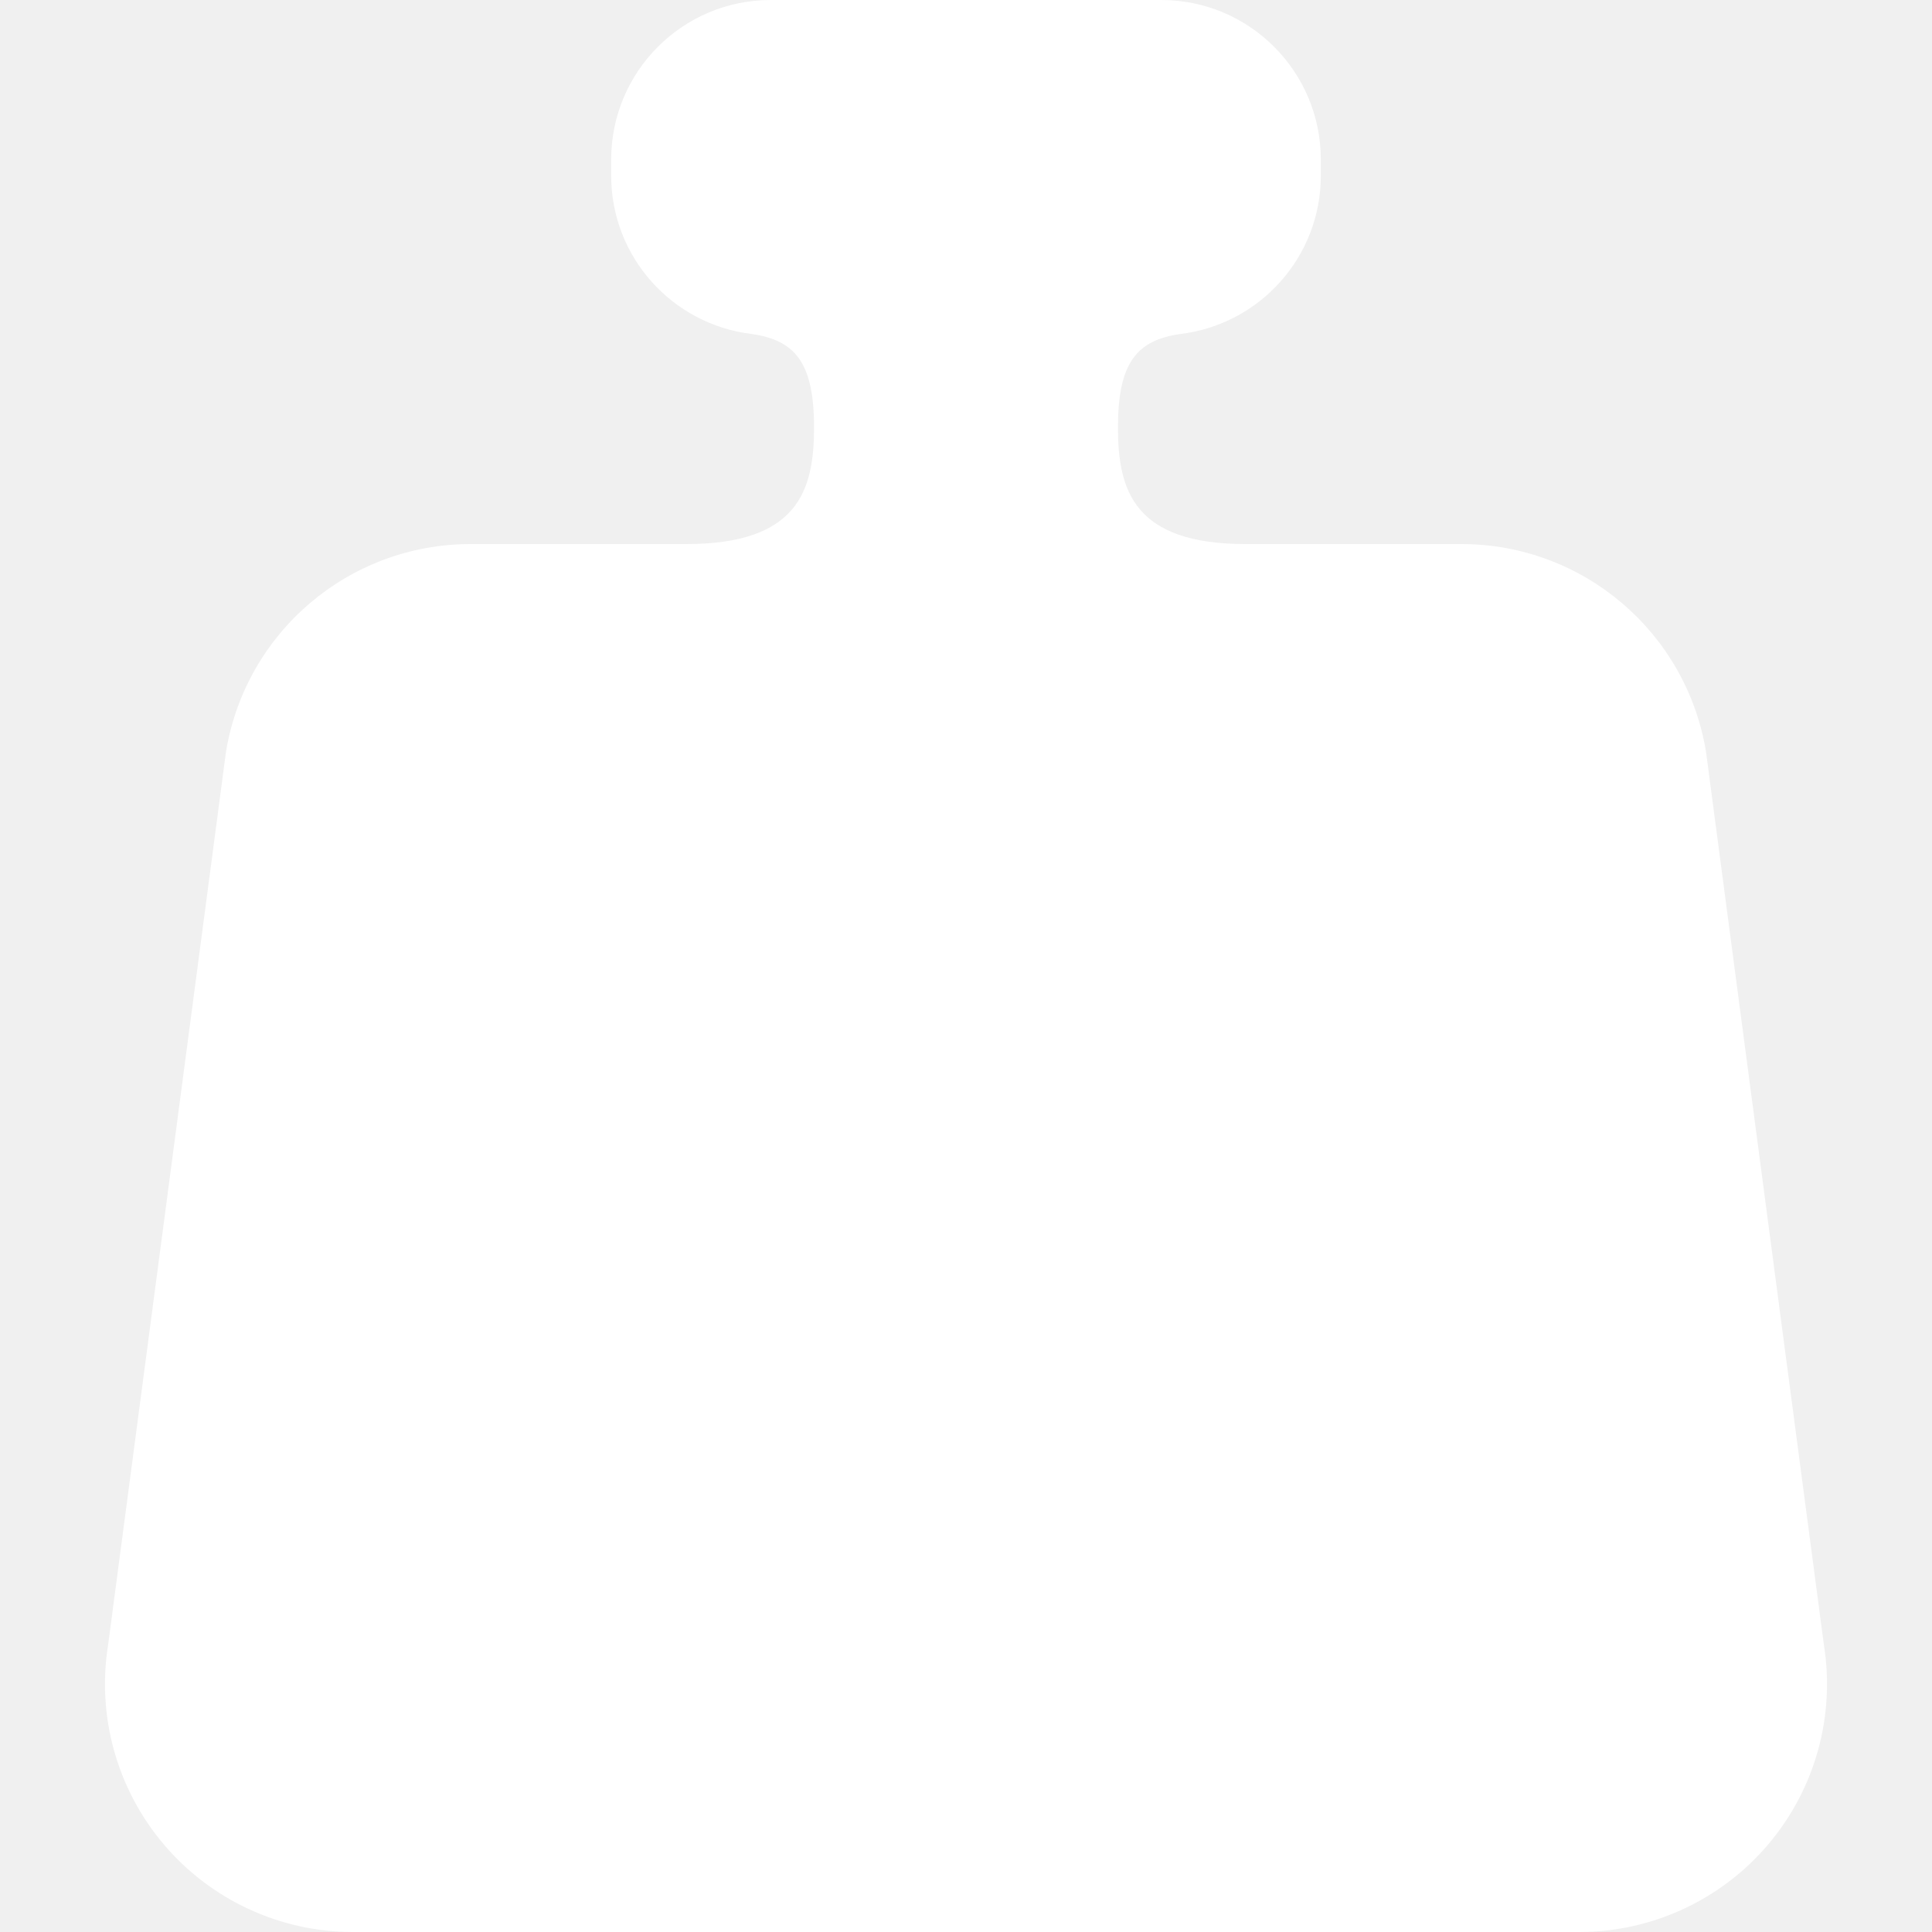
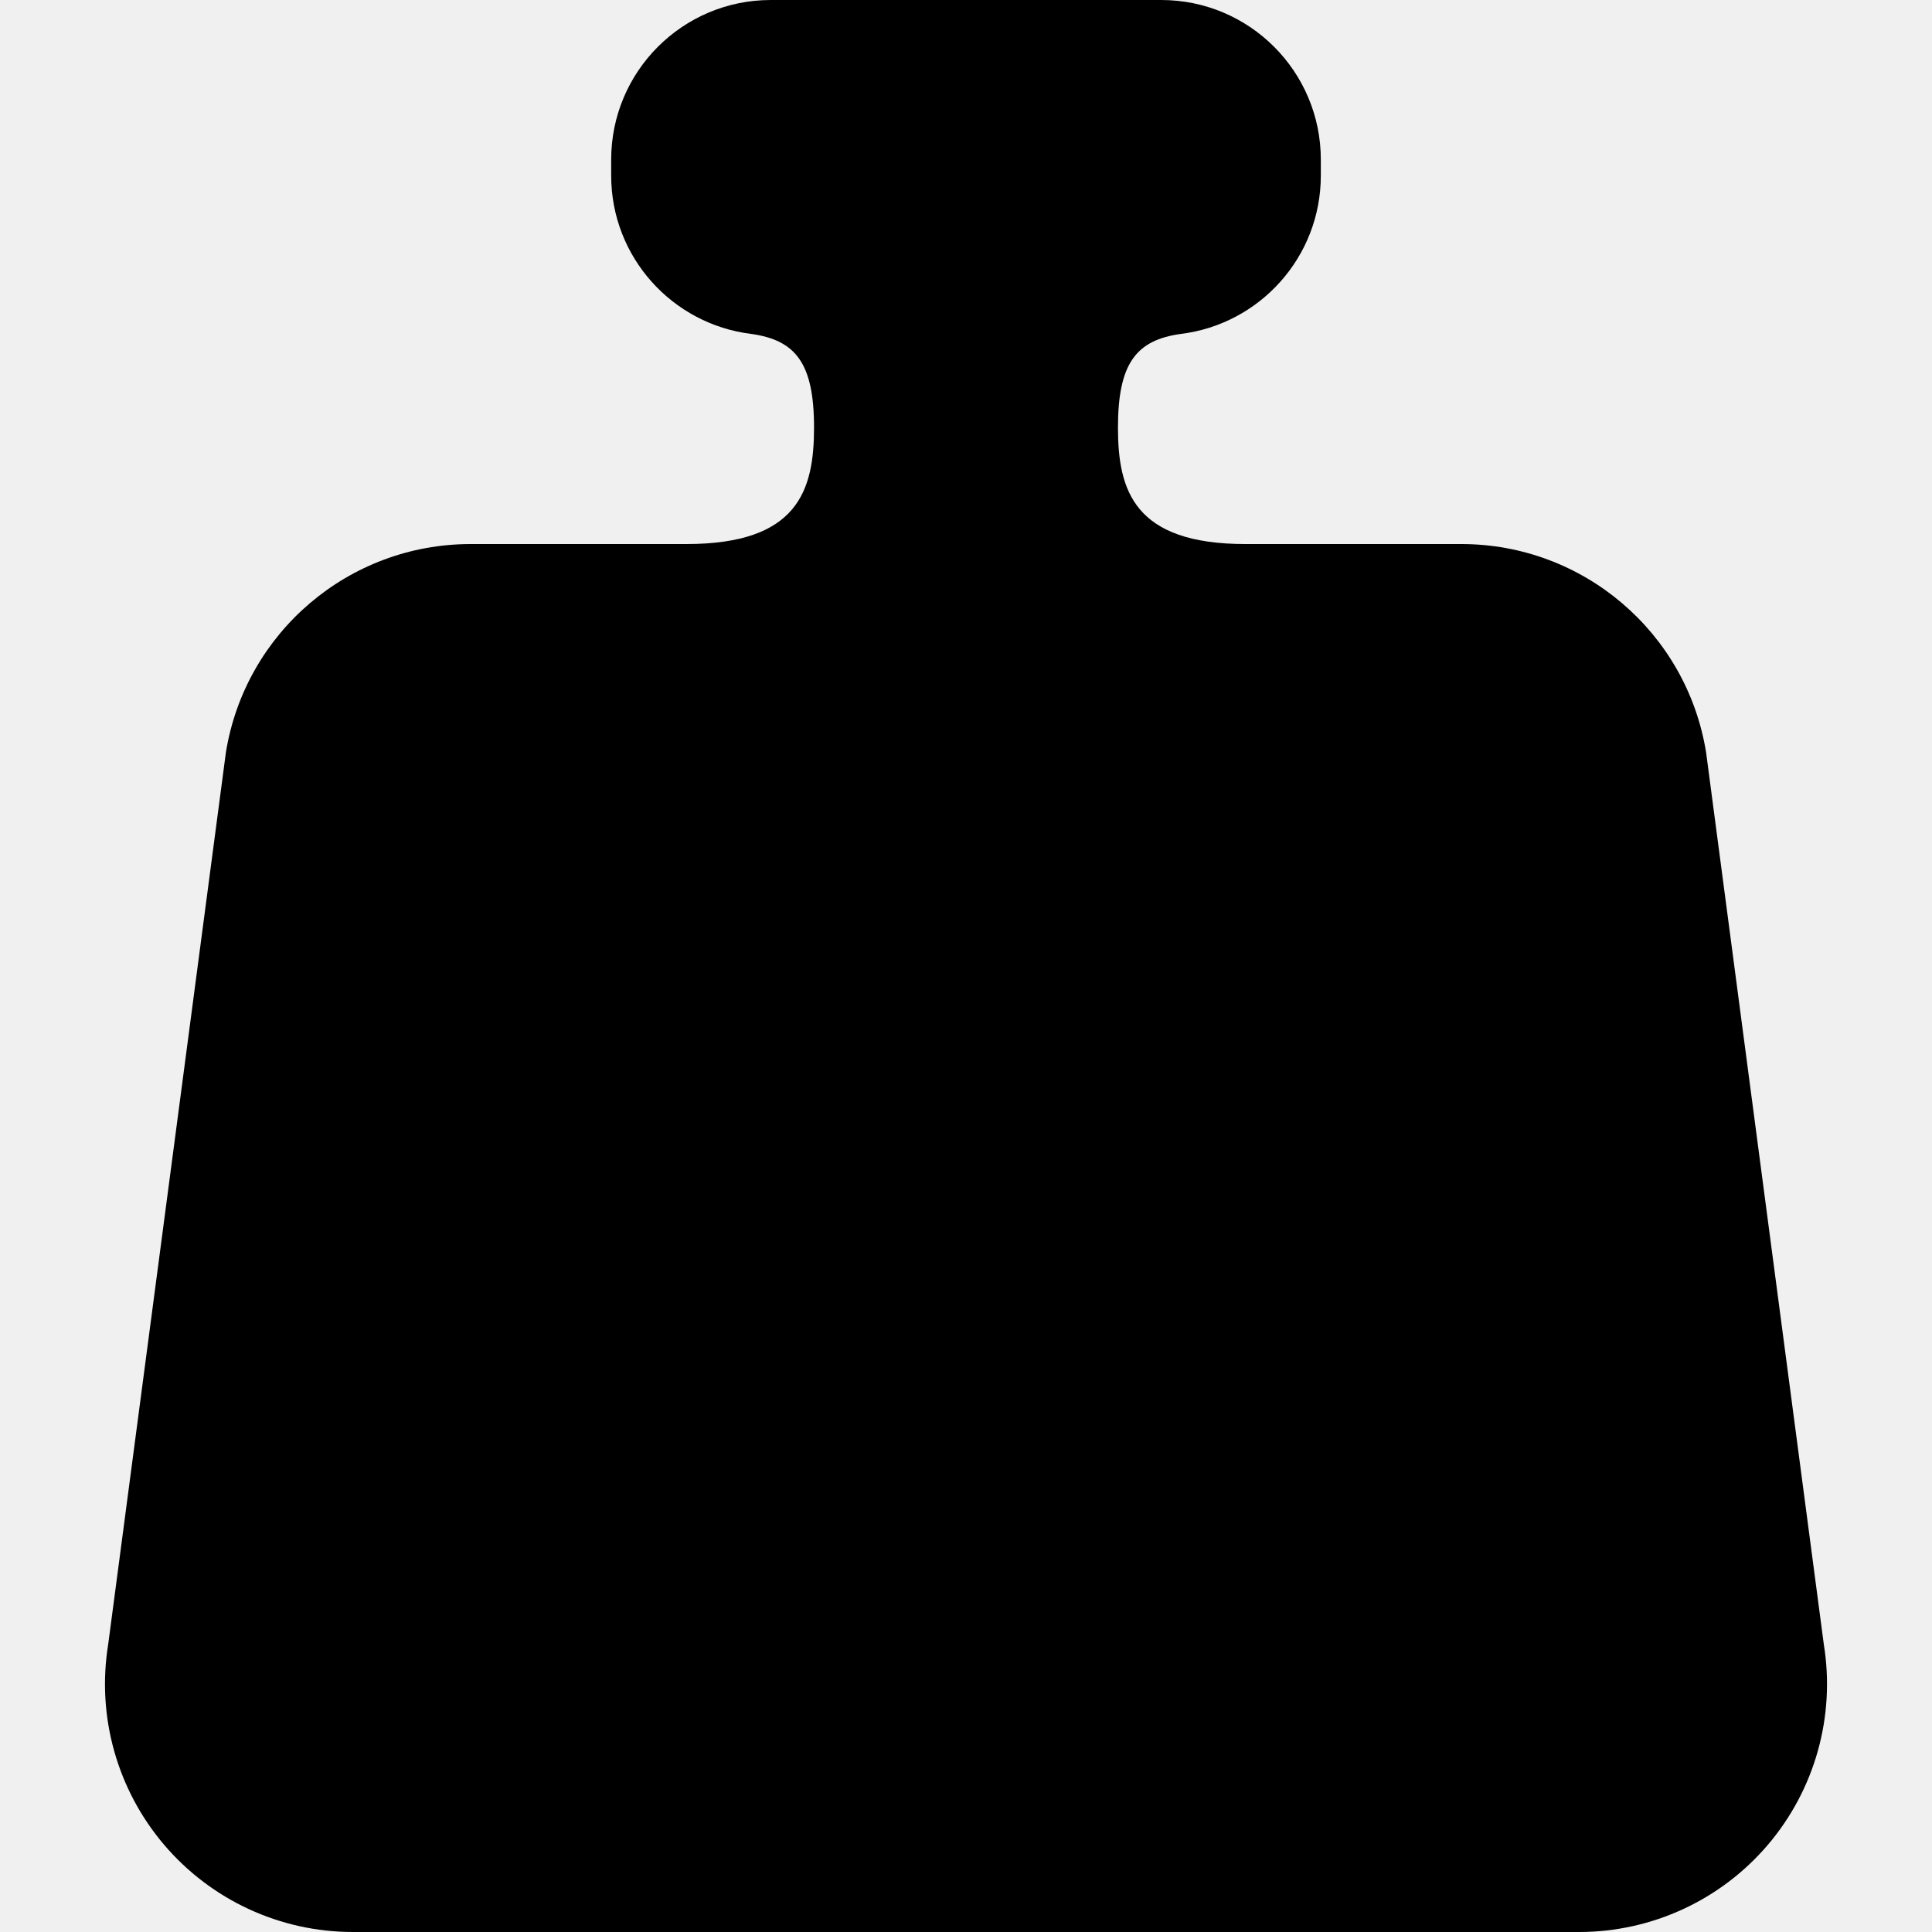
<svg xmlns="http://www.w3.org/2000/svg" xml:space="preserve" viewBox="0 0 512 512">
-   <path d="m483.338 435.827-31.204-236.43c-5.141-31.826-32.612-55.217-64.855-55.217h-57.173c-29.617 0-33.833-14.237-33.833-30.883 0-17.046 4.86-23.169 16.658-24.804 20.899-2.569 37.101-20.361 37.101-41.958v-4.23C350.033 18.939 331.093 0 307.729 0H204.272c-23.365 0-42.304 18.939-42.304 42.304v4.23c0 21.597 16.201 39.388 37.1 41.958 11.789 1.635 16.66 7.758 16.66 24.804 0 16.646-4.217 30.883-33.834 30.883h-57.172c-32.244 0-59.714 23.391-64.856 55.217l-31.203 236.43a65.7 65.7 0 0 0 14.833 53.066A65.677 65.677 0 0 0 93.513 512h324.974a65.696 65.696 0 0 0 64.851-76.173z" style="fill:#fff" />
+   <path d="m483.338 435.827-31.204-236.43c-5.141-31.826-32.612-55.217-64.855-55.217h-57.173c-29.617 0-33.833-14.237-33.833-30.883 0-17.046 4.86-23.169 16.658-24.804 20.899-2.569 37.101-20.361 37.101-41.958v-4.23C350.033 18.939 331.093 0 307.729 0H204.272c-23.365 0-42.304 18.939-42.304 42.304v4.23c0 21.597 16.201 39.388 37.1 41.958 11.789 1.635 16.66 7.758 16.66 24.804 0 16.646-4.217 30.883-33.834 30.883h-57.172c-32.244 0-59.714 23.391-64.856 55.217l-31.203 236.43a65.7 65.7 0 0 0 14.833 53.066A65.677 65.677 0 0 0 93.513 512h324.974a65.696 65.696 0 0 0 64.851-76.173z" />
</svg>
